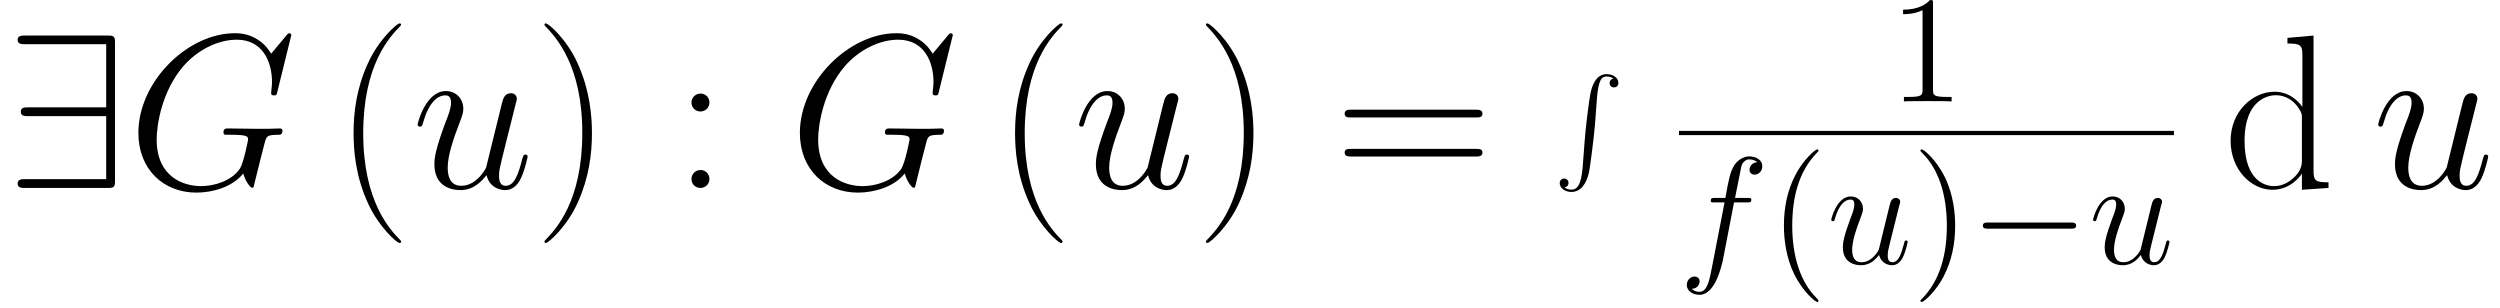
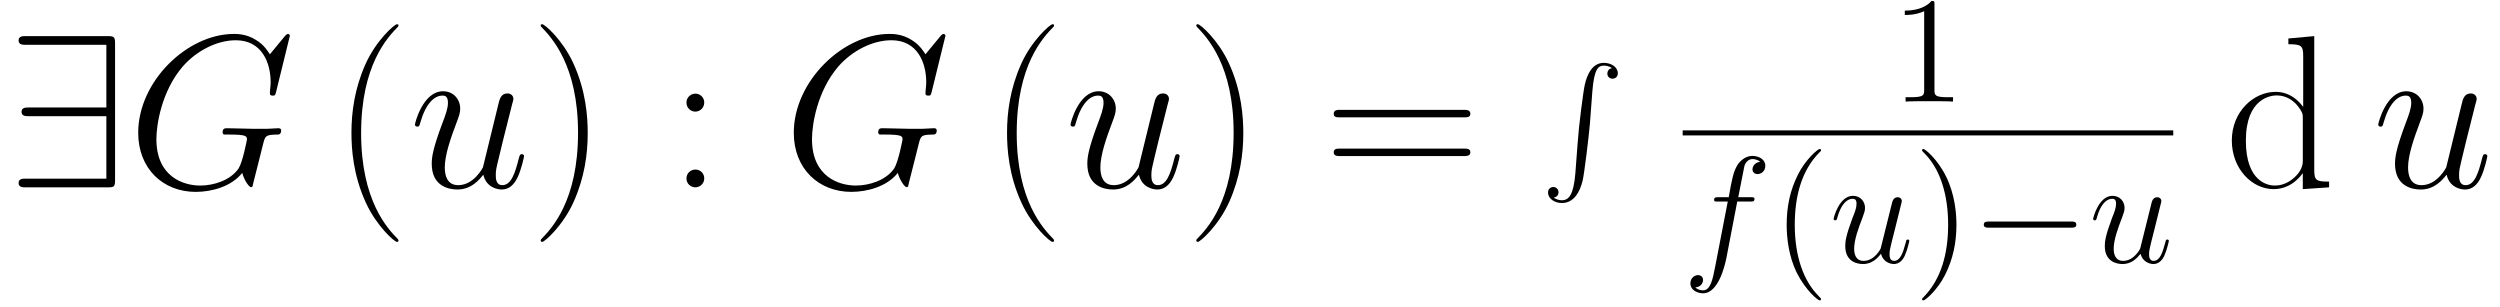
- <svg xmlns="http://www.w3.org/2000/svg" xmlns:xlink="http://www.w3.org/1999/xlink" viewBox="0 0 235.037 28.882" version="1.2">
+ <svg xmlns="http://www.w3.org/2000/svg" xmlns:xlink="http://www.w3.org/1999/xlink" viewBox="0 0 197.59 24.232" version="1.2">
  <defs>
    <g>
      <symbol overflow="visible" id="glyph0-0">
        <path style="stroke:none;" d="" />
      </symbol>
      <symbol overflow="visible" id="glyph0-1">
-         <path style="stroke:none;" d="M 10.312 -0.688 L 10.312 -13.656 C 10.312 -14.25 10.219 -14.328 9.625 -14.328 L 1.844 -14.328 C 1.547 -14.328 1.156 -14.328 1.156 -13.922 C 1.156 -13.516 1.547 -13.516 1.844 -13.516 L 9.484 -13.516 L 9.484 -7.578 L 2.125 -7.578 C 1.844 -7.578 1.453 -7.578 1.453 -7.172 C 1.453 -6.75 1.844 -6.75 2.125 -6.75 L 9.484 -6.75 L 9.484 -0.828 L 1.844 -0.828 C 1.547 -0.828 1.156 -0.828 1.156 -0.406 C 1.156 0 1.547 0 1.844 0 L 9.625 0 C 10.219 0 10.312 -0.078 10.312 -0.688 Z M 10.312 -0.688 " />
+         <path style="stroke:none;" d="M 8.594 -0.562 L 8.594 -11.375 C 8.594 -11.875 8.516 -11.953 8.031 -11.953 L 1.531 -11.953 C 1.297 -11.953 0.969 -11.953 0.969 -11.609 C 0.969 -11.266 1.297 -11.266 1.531 -11.266 L 7.906 -11.266 L 7.906 -6.312 L 1.781 -6.312 C 1.531 -6.312 1.203 -6.312 1.203 -5.969 C 1.203 -5.625 1.531 -5.625 1.781 -5.625 L 7.906 -5.625 L 7.906 -0.688 L 1.531 -0.688 C 1.297 -0.688 0.969 -0.688 0.969 -0.344 C 0.969 0 1.297 0 1.531 0 L 8.031 0 C 8.516 0 8.594 -0.062 8.594 -0.562 Z M 8.594 -0.562 " />
      </symbol>
      <symbol overflow="visible" id="glyph1-0">
        <path style="stroke:none;" d="" />
      </symbol>
      <symbol overflow="visible" id="glyph1-1">
-         <path style="stroke:none;" d="M 14.578 -5.391 C 14.578 -5.594 14.375 -5.594 14.312 -5.594 C 13.969 -5.594 13.578 -5.562 13.203 -5.562 L 12.078 -5.562 L 9.453 -5.594 C 9.281 -5.594 9.031 -5.594 9.031 -5.219 C 9.031 -5.016 9.188 -5 9.188 -5 L 9.703 -5 C 11.344 -5 11.344 -4.828 11.344 -4.531 C 11.344 -4.531 10.953 -2.422 10.562 -1.797 C 9.766 -0.641 8.141 -0.172 6.922 -0.172 C 5.328 -0.172 2.75 -0.984 2.75 -4.562 C 2.75 -5.953 3.25 -9.109 5.25 -11.438 C 6.547 -12.938 8.469 -13.938 10.281 -13.938 C 12.719 -13.938 13.594 -11.859 13.594 -9.953 C 13.594 -9.625 13.516 -9.172 13.516 -8.875 C 13.516 -8.703 13.719 -8.703 13.781 -8.703 C 14 -8.703 14.031 -8.719 14.109 -9.094 L 15.406 -14.359 C 15.406 -14.547 15.219 -14.547 15.219 -14.547 C 15.219 -14.547 15.094 -14.547 14.938 -14.328 L 13.516 -12.625 C 13.406 -12.781 13 -13.516 12.188 -13.984 C 11.297 -14.547 10.406 -14.547 10.094 -14.547 C 5.688 -14.547 1.031 -10.031 1.031 -5.172 C 1.031 -1.75 3.391 0.438 6.484 0.438 C 7.969 0.438 9.859 -0.062 10.891 -1.359 C 11.109 -0.578 11.562 -0.016 11.719 -0.016 C 11.812 -0.016 11.859 -0.078 11.859 -0.078 C 11.875 -0.125 12.047 -0.844 12.141 -1.219 L 12.469 -2.547 L 12.875 -4.125 C 13.078 -4.922 13.109 -4.984 14.25 -5 C 14.328 -5 14.578 -5 14.578 -5.391 Z M 14.578 -5.391 " />
+         <path style="stroke:none;" d="M 12.156 -4.5 C 12.156 -4.672 11.984 -4.672 11.938 -4.672 C 11.641 -4.672 11.312 -4.625 11 -4.625 L 10.078 -4.625 L 7.891 -4.672 C 7.734 -4.672 7.531 -4.672 7.531 -4.359 C 7.531 -4.188 7.656 -4.172 7.656 -4.172 L 8.094 -4.172 C 9.453 -4.172 9.453 -4.031 9.453 -3.766 C 9.453 -3.766 9.125 -2.016 8.797 -1.5 C 8.141 -0.531 6.781 -0.141 5.766 -0.141 C 4.438 -0.141 2.297 -0.828 2.297 -3.812 C 2.297 -4.953 2.703 -7.594 4.375 -9.547 C 5.453 -10.781 7.062 -11.625 8.578 -11.625 C 10.609 -11.625 11.328 -9.891 11.328 -8.297 C 11.328 -8.031 11.266 -7.641 11.266 -7.406 C 11.266 -7.25 11.438 -7.25 11.484 -7.25 C 11.672 -7.25 11.688 -7.266 11.766 -7.578 L 12.844 -11.969 C 12.844 -12.125 12.688 -12.125 12.688 -12.125 C 12.688 -12.125 12.594 -12.125 12.453 -11.953 L 11.266 -10.516 C 11.172 -10.656 10.828 -11.266 10.156 -11.656 C 9.422 -12.125 8.672 -12.125 8.422 -12.125 C 4.734 -12.125 0.859 -8.375 0.859 -4.312 C 0.859 -1.469 2.828 0.359 5.406 0.359 C 6.641 0.359 8.219 -0.047 9.078 -1.141 C 9.266 -0.484 9.641 -0.016 9.766 -0.016 C 9.844 -0.016 9.891 -0.062 9.891 -0.062 C 9.906 -0.109 10.031 -0.703 10.125 -1.016 L 10.406 -2.125 L 10.734 -3.438 C 10.906 -4.094 10.938 -4.156 11.875 -4.172 C 11.953 -4.172 12.156 -4.172 12.156 -4.5 Z M 12.156 -4.5 " />
      </symbol>
      <symbol overflow="visible" id="glyph1-2">
-         <path style="stroke:none;" d="M 10.906 -2.953 C 10.906 -3.062 10.828 -3.141 10.703 -3.141 C 10.516 -3.141 10.5 -3.031 10.406 -2.734 C 10.031 -1.297 9.672 -0.203 8.844 -0.203 C 8.219 -0.203 8.219 -0.891 8.219 -1.156 C 8.219 -1.625 8.281 -1.844 8.484 -2.703 L 8.906 -4.406 L 9.75 -7.766 C 9.891 -8.281 9.891 -8.328 9.891 -8.391 C 9.891 -8.703 9.641 -8.906 9.344 -8.906 C 8.734 -8.906 8.594 -8.391 8.469 -7.875 L 7 -1.906 C 7 -1.906 6.172 -0.203 4.672 -0.203 C 3.594 -0.203 3.391 -1.141 3.391 -1.906 C 3.391 -3.078 3.969 -4.734 4.5 -6.109 C 4.75 -6.781 4.859 -7.047 4.859 -7.453 C 4.859 -8.344 4.219 -9.109 3.219 -9.109 C 1.328 -9.109 0.562 -6.109 0.562 -5.953 C 0.562 -5.859 0.641 -5.766 0.781 -5.766 C 0.969 -5.766 0.984 -5.844 1.078 -6.141 C 1.562 -7.906 2.375 -8.703 3.156 -8.703 C 3.359 -8.703 3.703 -8.672 3.703 -8.016 C 3.703 -7.484 3.469 -6.875 3.156 -6.094 C 2.25 -3.641 2.141 -2.844 2.141 -2.234 C 2.141 -0.125 3.734 0.203 4.578 0.203 C 5.906 0.203 6.625 -0.703 7.047 -1.203 C 7.312 -0.047 8.297 0.203 8.797 0.203 C 9.453 0.203 9.953 -0.234 10.281 -0.922 C 10.641 -1.672 10.906 -2.891 10.906 -2.953 Z M 10.906 -2.953 " />
+         <path style="stroke:none;" d="M 9.094 -2.469 C 9.094 -2.547 9.016 -2.625 8.922 -2.625 C 8.766 -2.625 8.75 -2.531 8.672 -2.266 C 8.375 -1.078 8.062 -0.172 7.375 -0.172 C 6.859 -0.172 6.859 -0.734 6.859 -0.969 C 6.859 -1.359 6.906 -1.531 7.078 -2.25 L 7.422 -3.672 L 8.125 -6.469 C 8.25 -6.906 8.25 -6.938 8.25 -6.984 C 8.25 -7.25 8.047 -7.422 7.781 -7.422 C 7.281 -7.422 7.156 -6.984 7.062 -6.562 L 5.844 -1.578 C 5.844 -1.578 5.141 -0.172 3.891 -0.172 C 3 -0.172 2.828 -0.953 2.828 -1.578 C 2.828 -2.562 3.312 -3.938 3.75 -5.094 C 3.953 -5.641 4.047 -5.875 4.047 -6.219 C 4.047 -6.953 3.516 -7.594 2.688 -7.594 C 1.109 -7.594 0.469 -5.094 0.469 -4.953 C 0.469 -4.891 0.531 -4.797 0.656 -4.797 C 0.812 -4.797 0.828 -4.875 0.891 -5.109 C 1.312 -6.594 1.984 -7.25 2.641 -7.25 C 2.812 -7.25 3.078 -7.234 3.078 -6.688 C 3.078 -6.234 2.891 -5.734 2.641 -5.078 C 1.875 -3.031 1.797 -2.375 1.797 -1.859 C 1.797 -0.109 3.109 0.172 3.828 0.172 C 4.922 0.172 5.531 -0.578 5.875 -1 C 6.094 -0.031 6.922 0.172 7.328 0.172 C 7.891 0.172 8.297 -0.188 8.578 -0.781 C 8.875 -1.391 9.094 -2.406 9.094 -2.469 Z M 9.094 -2.469 " />
      </symbol>
      <symbol overflow="visible" id="glyph2-0">
        <path style="stroke:none;" d="" />
      </symbol>
      <symbol overflow="visible" id="glyph2-1">
-         <path style="stroke:none;" d="M 6.328 5.047 C 6.328 5.047 6.328 4.984 6.266 4.922 C 5.312 3.953 2.766 1.297 2.766 -5.141 C 2.766 -11.594 5.266 -14.219 6.281 -15.25 C 6.281 -15.25 6.328 -15.312 6.328 -15.375 C 6.328 -15.438 6.266 -15.469 6.172 -15.469 C 5.953 -15.469 4.188 -13.938 3.188 -11.672 C 2.141 -9.375 1.859 -7.141 1.859 -5.172 C 1.859 -3.672 2 -1.156 3.25 1.516 C 4.234 3.656 5.922 5.172 6.172 5.172 C 6.281 5.172 6.328 5.125 6.328 5.047 Z M 6.328 5.047 " />
+         <path style="stroke:none;" d="M 5.266 4.203 C 5.266 4.203 5.266 4.156 5.219 4.094 C 4.422 3.281 2.312 1.078 2.312 -4.281 C 2.312 -9.656 4.391 -11.844 5.234 -12.703 C 5.234 -12.703 5.266 -12.766 5.266 -12.812 C 5.266 -12.859 5.219 -12.891 5.141 -12.891 C 4.953 -12.891 3.5 -11.625 2.656 -9.734 C 1.797 -7.812 1.547 -5.953 1.547 -4.312 C 1.547 -3.062 1.672 -0.969 2.703 1.25 C 3.531 3.047 4.938 4.312 5.141 4.312 C 5.234 4.312 5.266 4.266 5.266 4.203 Z M 5.266 4.203 " />
      </symbol>
      <symbol overflow="visible" id="glyph2-2">
-         <path style="stroke:none;" d="M 5.438 -5.141 C 5.438 -6.625 5.281 -9.156 4.047 -11.812 C 3.062 -13.969 1.359 -15.469 1.109 -15.469 C 1.047 -15.469 0.969 -15.453 0.969 -15.344 C 0.969 -15.344 0.984 -15.281 1.016 -15.25 C 2 -14.219 4.531 -11.594 4.531 -5.172 C 4.531 1.281 2.031 3.906 1.016 4.938 C 0.984 4.984 0.969 5.047 0.969 5.047 C 0.969 5.141 1.047 5.172 1.109 5.172 C 1.344 5.172 3.094 3.641 4.109 1.359 C 5.141 -0.922 5.438 -3.156 5.438 -5.141 Z M 5.438 -5.141 " />
+         <path style="stroke:none;" d="M 4.531 -4.281 C 4.531 -5.531 4.406 -7.625 3.375 -9.844 C 2.547 -11.641 1.141 -12.891 0.938 -12.891 C 0.875 -12.891 0.812 -12.875 0.812 -12.797 C 0.812 -12.797 0.828 -12.734 0.844 -12.703 C 1.672 -11.844 3.766 -9.656 3.766 -4.312 C 3.766 1.062 1.688 3.25 0.844 4.109 C 0.828 4.156 0.812 4.203 0.812 4.203 C 0.812 4.281 0.875 4.312 0.938 4.312 C 1.125 4.312 2.578 3.031 3.422 1.141 C 4.281 -0.781 4.531 -2.641 4.531 -4.281 Z M 4.531 -4.281 " />
      </symbol>
      <symbol overflow="visible" id="glyph2-3">
-         <path style="stroke:none;" d="M 3.422 -8.031 C 3.422 -8.547 3.016 -8.875 2.578 -8.875 C 2.172 -8.875 1.734 -8.547 1.734 -8.031 C 1.734 -7.516 2.141 -7.188 2.578 -7.188 C 3 -7.188 3.422 -7.516 3.422 -8.031 Z M 3.422 -0.844 C 3.422 -1.359 3.016 -1.688 2.578 -1.688 C 2.172 -1.688 1.734 -1.359 1.734 -0.844 C 1.734 -0.328 2.141 0 2.578 0 C 3 0 3.422 -0.328 3.422 -0.844 Z M 3.422 -0.844 " />
+         <path style="stroke:none;" d="M 2.859 -6.703 C 2.859 -7.125 2.516 -7.406 2.156 -7.406 C 1.812 -7.406 1.453 -7.125 1.453 -6.703 C 1.453 -6.266 1.797 -5.984 2.156 -5.984 C 2.5 -5.984 2.859 -6.266 2.859 -6.703 Z M 2.859 -0.703 C 2.859 -1.141 2.516 -1.406 2.156 -1.406 C 1.812 -1.406 1.453 -1.141 1.453 -0.703 C 1.453 -0.281 1.797 0 2.156 0 C 2.5 0 2.859 -0.281 2.859 -0.703 Z M 2.859 -0.703 " />
      </symbol>
      <symbol overflow="visible" id="glyph2-4">
-         <path style="stroke:none;" d="M 13.906 -6.984 C 13.906 -7.359 13.547 -7.359 13.203 -7.359 L 1.656 -7.359 C 1.297 -7.359 0.953 -7.359 0.953 -6.984 C 0.953 -6.625 1.266 -6.625 1.562 -6.625 L 13.281 -6.625 C 13.594 -6.625 13.906 -6.625 13.906 -6.984 Z M 13.906 -3.328 C 13.906 -3.672 13.594 -3.672 13.281 -3.672 L 1.562 -3.672 C 1.266 -3.672 0.953 -3.672 0.953 -3.328 C 0.953 -2.953 1.297 -2.953 1.656 -2.953 L 13.203 -2.953 C 13.547 -2.953 13.906 -2.953 13.906 -3.328 Z M 13.906 -3.328 " />
+         <path style="stroke:none;" d="M 11.594 -5.812 C 11.594 -6.125 11.297 -6.125 11 -6.125 L 1.375 -6.125 C 1.078 -6.125 0.797 -6.125 0.797 -5.812 C 0.797 -5.531 1.047 -5.531 1.312 -5.531 L 11.078 -5.531 C 11.328 -5.531 11.594 -5.531 11.594 -5.812 Z M 11.594 -2.766 C 11.594 -3.062 11.328 -3.062 11.078 -3.062 L 1.312 -3.062 C 1.047 -3.062 0.797 -3.062 0.797 -2.766 C 0.797 -2.469 1.078 -2.469 1.375 -2.469 L 11 -2.469 C 11.297 -2.469 11.594 -2.469 11.594 -2.766 Z M 11.594 -2.766 " />
      </symbol>
      <symbol overflow="visible" id="glyph2-5">
-         <path style="stroke:none;" d="M 9.891 0 L 9.891 -0.531 C 8.672 -0.531 8.484 -0.656 8.484 -1.656 L 8.484 -14.328 L 6.031 -14.109 L 6.031 -13.578 C 7.25 -13.578 7.438 -13.453 7.438 -12.453 L 7.438 -7.625 C 7.359 -7.719 6.5 -9.047 4.828 -9.047 C 2.734 -9.047 0.688 -7.172 0.688 -4.438 C 0.688 -1.734 2.609 0.172 4.625 0.172 C 6.375 0.172 7.297 -1.203 7.391 -1.344 L 7.391 0.172 Z M 7.391 -2.484 C 7.391 -1.859 7.016 -1.297 6.547 -0.891 C 5.844 -0.266 5.141 -0.172 4.75 -0.172 C 4.156 -0.172 2 -0.469 2 -4.422 C 2 -8.469 4.406 -8.719 4.938 -8.719 C 5.891 -8.719 6.656 -8.188 7.125 -7.438 C 7.391 -7 7.391 -6.938 7.391 -6.562 Z M 7.391 -2.484 " />
+         <path style="stroke:none;" d="M 8.25 0 L 8.25 -0.453 C 7.234 -0.453 7.078 -0.547 7.078 -1.375 L 7.078 -11.953 L 5.031 -11.766 L 5.031 -11.312 C 6.047 -11.312 6.203 -11.203 6.203 -10.391 L 6.203 -6.359 C 6.125 -6.438 5.422 -7.547 4.031 -7.547 C 2.266 -7.547 0.562 -5.969 0.562 -3.703 C 0.562 -1.453 2.172 0.141 3.859 0.141 C 5.328 0.141 6.078 -1 6.172 -1.125 L 6.172 0.141 Z M 6.172 -2.062 C 6.172 -1.547 5.859 -1.078 5.453 -0.734 C 4.875 -0.219 4.281 -0.141 3.953 -0.141 C 3.469 -0.141 1.672 -0.391 1.672 -3.688 C 1.672 -7.062 3.672 -7.266 4.109 -7.266 C 4.906 -7.266 5.547 -6.812 5.938 -6.203 C 6.172 -5.844 6.172 -5.781 6.172 -5.469 Z M 6.172 -2.062 " />
      </symbol>
      <symbol overflow="visible" id="glyph3-0">
        <path style="stroke:none;" d="" />
      </symbol>
      <symbol overflow="visible" id="glyph3-1">
        <path style="stroke:none;" d="M 6.078 0.828 C 6.078 0.344 5.578 0 4.969 0 C 4.031 0 3.641 0.969 3.469 1.719 C 3.344 2.266 2.984 5.078 2.906 6.297 L 2.719 8.766 C 2.578 10.406 2.219 10.859 1.656 10.859 C 1.531 10.859 1.219 10.828 1.016 10.641 C 1.312 10.609 1.391 10.375 1.391 10.234 C 1.391 9.953 1.172 9.812 0.984 9.812 C 0.781 9.812 0.562 9.953 0.562 10.25 C 0.562 10.719 1.062 11.078 1.656 11.078 C 2.609 11.078 3.078 10.203 3.297 9.312 C 3.422 8.797 3.781 5.891 3.875 4.781 L 4.062 2.297 C 4.203 0.469 4.531 0.219 4.984 0.219 C 5.078 0.219 5.391 0.234 5.609 0.422 C 5.328 0.469 5.25 0.703 5.25 0.844 C 5.25 1.125 5.469 1.25 5.656 1.25 C 5.859 1.25 6.078 1.125 6.078 0.828 Z M 6.078 0.828 " />
      </symbol>
      <symbol overflow="visible" id="glyph4-0">
        <path style="stroke:none;" d="" />
      </symbol>
      <symbol overflow="visible" id="glyph4-1">
-         <path style="stroke:none;" d="M 5.875 0 L 5.875 -0.422 L 5.438 -0.422 C 4.172 -0.422 4.125 -0.594 4.125 -1.109 L 4.125 -9.188 C 4.125 -9.531 4.125 -9.531 3.844 -9.531 C 3.5 -9.156 2.781 -8.625 1.312 -8.625 L 1.312 -8.203 C 1.641 -8.203 2.359 -8.203 3.141 -8.578 L 3.141 -1.109 C 3.141 -0.594 3.094 -0.422 1.844 -0.422 L 1.391 -0.422 L 1.391 0 C 1.781 -0.031 3.172 -0.031 3.641 -0.031 C 4.109 -0.031 5.5 -0.031 5.875 0 Z M 5.875 0 " />
+         <path style="stroke:none;" d="M 4.906 0 L 4.906 -0.344 L 4.531 -0.344 C 3.484 -0.344 3.438 -0.484 3.438 -0.922 L 3.438 -7.656 C 3.438 -7.938 3.438 -7.953 3.203 -7.953 C 2.922 -7.625 2.312 -7.188 1.094 -7.188 L 1.094 -6.844 C 1.359 -6.844 1.953 -6.844 2.625 -7.141 L 2.625 -0.922 C 2.625 -0.484 2.578 -0.344 1.531 -0.344 L 1.156 -0.344 L 1.156 0 C 1.484 -0.031 2.641 -0.031 3.031 -0.031 C 3.438 -0.031 4.578 -0.031 4.906 0 Z M 4.906 0 " />
      </symbol>
      <symbol overflow="visible" id="glyph4-2">
-         <path style="stroke:none;" d="M 4.656 3.484 C 4.656 3.438 4.656 3.406 4.422 3.172 C 2.984 1.719 2.188 -0.641 2.188 -3.578 C 2.188 -6.359 2.859 -8.75 4.516 -10.438 C 4.656 -10.578 4.656 -10.594 4.656 -10.641 C 4.656 -10.734 4.594 -10.75 4.531 -10.75 C 4.344 -10.75 3.172 -9.719 2.469 -8.312 C 1.734 -6.875 1.406 -5.328 1.406 -3.578 C 1.406 -2.297 1.609 -0.594 2.359 0.953 C 3.203 2.672 4.375 3.594 4.531 3.594 C 4.594 3.594 4.656 3.578 4.656 3.484 Z M 4.656 3.484 " />
+         <path style="stroke:none;" d="M 3.891 2.906 C 3.891 2.875 3.891 2.844 3.688 2.641 C 2.484 1.438 1.812 -0.531 1.812 -2.969 C 1.812 -5.297 2.375 -7.297 3.766 -8.703 C 3.891 -8.812 3.891 -8.828 3.891 -8.875 C 3.891 -8.938 3.828 -8.969 3.781 -8.969 C 3.625 -8.969 2.641 -8.109 2.062 -6.938 C 1.453 -5.719 1.172 -4.453 1.172 -2.969 C 1.172 -1.906 1.344 -0.484 1.953 0.781 C 2.672 2.219 3.641 3 3.781 3 C 3.828 3 3.891 2.969 3.891 2.906 Z M 3.891 2.906 " />
      </symbol>
      <symbol overflow="visible" id="glyph4-3">
-         <path style="stroke:none;" d="M 4.047 -3.578 C 4.047 -4.656 3.906 -6.438 3.094 -8.109 C 2.25 -9.828 1.078 -10.75 0.922 -10.75 C 0.859 -10.75 0.781 -10.734 0.781 -10.641 C 0.781 -10.594 0.781 -10.578 1.031 -10.328 C 2.469 -8.875 3.266 -6.516 3.266 -3.578 C 3.266 -0.797 2.594 1.594 0.938 3.281 C 0.781 3.406 0.781 3.438 0.781 3.484 C 0.781 3.578 0.859 3.594 0.922 3.594 C 1.109 3.594 2.281 2.562 2.984 1.156 C 3.719 -0.297 4.047 -1.844 4.047 -3.578 Z M 4.047 -3.578 " />
+         <path style="stroke:none;" d="M 3.375 -2.969 C 3.375 -3.891 3.25 -5.359 2.578 -6.75 C 1.875 -8.188 0.891 -8.969 0.766 -8.969 C 0.719 -8.969 0.656 -8.938 0.656 -8.875 C 0.656 -8.828 0.656 -8.812 0.859 -8.609 C 2.062 -7.406 2.719 -5.422 2.719 -2.984 C 2.719 -0.672 2.156 1.328 0.781 2.734 C 0.656 2.844 0.656 2.875 0.656 2.906 C 0.656 2.969 0.719 3 0.766 3 C 0.922 3 1.906 2.141 2.484 0.969 C 3.094 -0.25 3.375 -1.547 3.375 -2.969 Z M 3.375 -2.969 " />
      </symbol>
      <symbol overflow="visible" id="glyph5-0">
        <path style="stroke:none;" d="" />
      </symbol>
      <symbol overflow="visible" id="glyph5-1">
-         <path style="stroke:none;" d="M 7.828 -9.172 C 7.828 -9.766 7.234 -10.094 6.594 -10.094 C 5.984 -10.094 5.375 -9.641 5.094 -9.078 C 4.828 -8.578 4.688 -8.062 4.359 -6.188 L 3.406 -6.188 C 3.125 -6.188 2.984 -6.188 2.984 -5.922 C 2.984 -5.766 3.062 -5.766 3.359 -5.766 L 4.281 -5.766 L 3.094 0.344 C 2.859 1.594 2.641 2.641 1.922 2.641 C 1.875 2.641 1.469 2.641 1.203 2.359 C 1.938 2.312 1.938 1.656 1.938 1.656 C 1.938 1.375 1.719 1.203 1.453 1.203 C 1.156 1.203 0.734 1.453 0.734 2 C 0.734 2.609 1.359 2.922 1.922 2.922 C 3.391 2.922 3.984 0.297 4.141 -0.422 L 5.172 -5.766 L 6.391 -5.766 C 6.688 -5.766 6.797 -5.766 6.797 -6.031 C 6.797 -6.188 6.688 -6.188 6.422 -6.188 L 5.266 -6.188 L 5.859 -9.141 C 5.938 -9.484 6.234 -9.812 6.609 -9.812 C 6.906 -9.812 7.219 -9.688 7.359 -9.547 C 6.797 -9.5 6.625 -9.078 6.625 -8.828 C 6.625 -8.547 6.844 -8.375 7.109 -8.375 C 7.406 -8.375 7.828 -8.625 7.828 -9.172 Z M 7.828 -9.172 " />
+         <path style="stroke:none;" d="M 6.531 -7.641 C 6.531 -8.141 6.031 -8.422 5.5 -8.422 C 4.984 -8.422 4.484 -8.031 4.25 -7.562 C 4.031 -7.141 3.906 -6.719 3.641 -5.156 L 2.828 -5.156 C 2.609 -5.156 2.484 -5.156 2.484 -4.938 C 2.484 -4.812 2.562 -4.812 2.797 -4.812 L 3.562 -4.812 L 2.578 0.281 C 2.375 1.328 2.203 2.203 1.609 2.203 C 1.562 2.203 1.219 2.203 1 1.969 C 1.609 1.922 1.609 1.391 1.609 1.391 C 1.609 1.141 1.438 1 1.203 1 C 0.969 1 0.609 1.203 0.609 1.656 C 0.609 2.172 1.141 2.438 1.609 2.438 C 2.828 2.438 3.328 0.25 3.453 -0.344 L 4.312 -4.812 L 5.328 -4.812 C 5.562 -4.812 5.672 -4.812 5.672 -5.031 C 5.672 -5.156 5.562 -5.156 5.359 -5.156 L 4.391 -5.156 L 4.875 -7.609 C 4.953 -7.906 5.203 -8.172 5.516 -8.172 C 5.766 -8.172 6.016 -8.062 6.125 -7.953 C 5.672 -7.906 5.516 -7.562 5.516 -7.359 C 5.516 -7.125 5.703 -6.984 5.922 -6.984 C 6.172 -6.984 6.531 -7.188 6.531 -7.641 Z M 6.531 -7.641 " />
      </symbol>
      <symbol overflow="visible" id="glyph5-2">
-         <path style="stroke:none;" d="M 7.578 -2.047 C 7.578 -2.125 7.516 -2.188 7.438 -2.188 C 7.297 -2.188 7.281 -2.109 7.234 -1.891 C 6.969 -0.906 6.719 -0.141 6.141 -0.141 C 5.703 -0.141 5.703 -0.609 5.703 -0.797 C 5.703 -1.141 5.75 -1.281 5.891 -1.875 L 6.188 -3.062 L 6.766 -5.391 C 6.875 -5.75 6.875 -5.781 6.875 -5.828 C 6.875 -6.031 6.703 -6.188 6.484 -6.188 C 6.062 -6.188 5.969 -5.828 5.875 -5.469 L 4.859 -1.312 C 4.859 -1.312 4.281 -0.141 3.234 -0.141 C 2.5 -0.141 2.359 -0.781 2.359 -1.312 C 2.359 -2.141 2.75 -3.281 3.125 -4.25 C 3.297 -4.703 3.375 -4.891 3.375 -5.172 C 3.375 -5.797 2.922 -6.328 2.234 -6.328 C 0.922 -6.328 0.391 -4.25 0.391 -4.125 C 0.391 -4.078 0.438 -4 0.547 -4 C 0.672 -4 0.688 -4.062 0.75 -4.266 C 1.094 -5.5 1.656 -6.031 2.188 -6.031 C 2.344 -6.031 2.562 -6.031 2.562 -5.562 C 2.562 -5.188 2.406 -4.781 2.188 -4.234 C 1.562 -2.531 1.484 -1.984 1.484 -1.547 C 1.484 -0.094 2.594 0.141 3.188 0.141 C 4.109 0.141 4.609 -0.484 4.891 -0.828 C 5.078 -0.031 5.766 0.141 6.109 0.141 C 6.562 0.141 6.906 -0.156 7.141 -0.641 C 7.391 -1.156 7.578 -2.016 7.578 -2.047 Z M 7.578 -2.047 " />
+         <path style="stroke:none;" d="M 6.312 -1.703 C 6.312 -1.766 6.266 -1.812 6.188 -1.812 C 6.078 -1.812 6.078 -1.75 6.031 -1.578 C 5.812 -0.75 5.594 -0.125 5.109 -0.125 C 4.75 -0.125 4.75 -0.516 4.75 -0.672 C 4.75 -0.938 4.797 -1.062 4.906 -1.562 L 5.156 -2.547 L 5.641 -4.5 C 5.719 -4.797 5.719 -4.812 5.719 -4.859 C 5.719 -5.031 5.578 -5.156 5.406 -5.156 C 5.062 -5.156 4.969 -4.859 4.906 -4.547 L 4.047 -1.094 C 4.047 -1.094 3.578 -0.125 2.703 -0.125 C 2.078 -0.125 1.953 -0.656 1.953 -1.094 C 1.953 -1.781 2.297 -2.734 2.609 -3.531 C 2.75 -3.922 2.812 -4.078 2.812 -4.312 C 2.812 -4.828 2.438 -5.266 1.859 -5.266 C 0.766 -5.266 0.328 -3.531 0.328 -3.438 C 0.328 -3.391 0.375 -3.328 0.453 -3.328 C 0.562 -3.328 0.578 -3.375 0.625 -3.547 C 0.906 -4.578 1.375 -5.031 1.828 -5.031 C 1.953 -5.031 2.141 -5.016 2.141 -4.641 C 2.141 -4.328 2.016 -3.984 1.828 -3.531 C 1.297 -2.109 1.25 -1.656 1.25 -1.297 C 1.25 -0.078 2.156 0.125 2.656 0.125 C 3.422 0.125 3.844 -0.406 4.078 -0.688 C 4.234 -0.031 4.812 0.125 5.094 0.125 C 5.469 0.125 5.766 -0.125 5.953 -0.531 C 6.156 -0.969 6.312 -1.672 6.312 -1.703 Z M 6.312 -1.703 " />
      </symbol>
      <symbol overflow="visible" id="glyph6-0">
        <path style="stroke:none;" d="" />
      </symbol>
      <symbol overflow="visible" id="glyph6-1">
-         <path style="stroke:none;" d="M 9.953 -3.578 C 9.953 -3.875 9.688 -3.875 9.484 -3.875 L 1.656 -3.875 C 1.469 -3.875 1.188 -3.875 1.188 -3.578 C 1.188 -3.297 1.469 -3.297 1.656 -3.297 L 9.484 -3.297 C 9.688 -3.297 9.953 -3.297 9.953 -3.578 Z M 9.953 -3.578 " />
+         <path style="stroke:none;" d="M 8.297 -2.984 C 8.297 -3.234 8.062 -3.234 7.906 -3.234 L 1.391 -3.234 C 1.219 -3.234 0.984 -3.234 0.984 -2.984 C 0.984 -2.75 1.219 -2.75 1.391 -2.75 L 7.906 -2.75 C 8.062 -2.75 8.297 -2.75 8.297 -2.984 Z M 8.297 -2.984 " />
      </symbol>
    </g>
-     <clipPath id="clip1">
-       <path d="M 167 14 L 171 14 L 171 28.883 L 167 28.883 Z M 167 14 " />
-     </clipPath>
-     <clipPath id="clip2">
-       <path d="M 180 14 L 184 14 L 184 28.883 L 180 28.883 Z M 180 14 " />
-     </clipPath>
  </defs>
  <g id="surface1">
    <g style="fill:rgb(0%,0%,0%);fill-opacity:1;">
-       <use xlink:href="#glyph0-1" x="0.5" y="17.67" />
+       <use xlink:href="#glyph0-1" x="0.5" y="14.807" />
    </g>
    <g style="fill:rgb(0%,0%,0%);fill-opacity:1;">
-       <use xlink:href="#glyph1-1" x="11.979" y="17.67" />
+       <use xlink:href="#glyph1-1" x="10.064" y="14.807" />
    </g>
    <g style="fill:rgb(0%,0%,0%);fill-opacity:1;">
-       <use xlink:href="#glyph2-1" x="31.382" y="17.67" />
+       <use xlink:href="#glyph2-1" x="26.23" y="14.806" />
    </g>
    <g style="fill:rgb(0%,0%,0%);fill-opacity:1;">
-       <use xlink:href="#glyph1-2" x="38.699" y="17.67" />
+       <use xlink:href="#glyph1-2" x="32.326" y="14.806" />
    </g>
    <g style="fill:rgb(0%,0%,0%);fill-opacity:1;">
-       <use xlink:href="#glyph2-2" x="50.214" y="17.67" />
+       <use xlink:href="#glyph2-2" x="41.92" y="14.806" />
    </g>
    <g style="fill:rgb(0%,0%,0%);fill-opacity:1;">
-       <use xlink:href="#glyph2-3" x="63.275" y="17.67" />
+       <use xlink:href="#glyph2-3" x="52.802" y="14.806" />
    </g>
    <g style="fill:rgb(0%,0%,0%);fill-opacity:1;">
-       <use xlink:href="#glyph1-1" x="74.169" y="17.67" />
+       <use xlink:href="#glyph1-1" x="61.879" y="14.806" />
    </g>
    <g style="fill:rgb(0%,0%,0%);fill-opacity:1;">
-       <use xlink:href="#glyph2-1" x="93.572" y="17.67" />
+       <use xlink:href="#glyph2-1" x="78.045" y="14.806" />
    </g>
    <g style="fill:rgb(0%,0%,0%);fill-opacity:1;">
-       <use xlink:href="#glyph1-2" x="100.889" y="17.67" />
+       <use xlink:href="#glyph1-2" x="84.141" y="14.806" />
    </g>
    <g style="fill:rgb(0%,0%,0%);fill-opacity:1;">
-       <use xlink:href="#glyph2-2" x="112.404" y="17.67" />
+       <use xlink:href="#glyph2-2" x="93.735" y="14.806" />
    </g>
    <g style="fill:rgb(0%,0%,0%);fill-opacity:1;">
-       <use xlink:href="#glyph2-4" x="125.465" y="17.67" />
+       <use xlink:href="#glyph2-4" x="104.617" y="14.806" />
    </g>
    <g style="fill:rgb(0%,0%,0%);fill-opacity:1;">
-       <use xlink:href="#glyph3-1" x="146.074" y="6.97" />
+       <use xlink:href="#glyph3-1" x="121.788" y="4.968" />
    </g>
    <g style="fill:rgb(0%,0%,0%);fill-opacity:1;">
-       <use xlink:href="#glyph4-1" x="177.606" y="9.535" />
+       <use xlink:href="#glyph4-1" x="149.454" y="8.028" />
    </g>
-     <path style="fill:none;stroke-width:0.398;stroke-linecap:butt;stroke-linejoin:miter;stroke:rgb(0%,0%,0%);stroke-opacity:1;stroke-miterlimit:10;" d="M -0.001 0.001 L 46.53 0.001 " transform="matrix(1,0,0,-1,157.853,12.505)" />
+     <path style="fill:none;stroke-width:0.398;stroke-linecap:butt;stroke-linejoin:miter;stroke:rgb(0%,0%,0%);stroke-opacity:1;stroke-miterlimit:10;" d="M -0.001 -0.001 L 38.773 -0.001 " transform="matrix(1,0,0,-1,132.993,10.503)" />
    <g style="fill:rgb(0%,0%,0%);fill-opacity:1;">
-       <use xlink:href="#glyph5-1" x="157.853" y="24.795" />
-     </g>
-     <g clip-path="url(#clip1)" clip-rule="nonzero">
-       <g style="fill:rgb(0%,0%,0%);fill-opacity:1;">
-         <use xlink:href="#glyph4-2" x="166.309" y="24.795" />
-       </g>
+       <use xlink:href="#glyph5-1" x="132.993" y="20.743" />
    </g>
    <g style="fill:rgb(0%,0%,0%);fill-opacity:1;">
-       <use xlink:href="#glyph5-2" x="171.772" y="24.795" />
-     </g>
-     <g clip-path="url(#clip2)" clip-rule="nonzero">
-       <g style="fill:rgb(0%,0%,0%);fill-opacity:1;">
-         <use xlink:href="#glyph4-3" x="179.767" y="24.795" />
-       </g>
+       <use xlink:href="#glyph4-2" x="140.039" y="20.743" />
    </g>
    <g style="fill:rgb(0%,0%,0%);fill-opacity:1;">
-       <use xlink:href="#glyph6-1" x="185.229" y="24.795" />
+       <use xlink:href="#glyph5-2" x="144.592" y="20.743" />
    </g>
    <g style="fill:rgb(0%,0%,0%);fill-opacity:1;">
-       <use xlink:href="#glyph5-2" x="196.388" y="24.795" />
+       <use xlink:href="#glyph4-3" x="151.254" y="20.743" />
    </g>
    <g style="fill:rgb(0%,0%,0%);fill-opacity:1;">
-       <use xlink:href="#glyph2-5" x="209.022" y="17.67" />
+       <use xlink:href="#glyph6-1" x="155.806" y="20.743" />
    </g>
    <g style="fill:rgb(0%,0%,0%);fill-opacity:1;">
-       <use xlink:href="#glyph1-2" x="223.022" y="17.67" />
+       <use xlink:href="#glyph5-2" x="165.105" y="20.743" />
+     </g>
+     <g style="fill:rgb(0%,0%,0%);fill-opacity:1;">
+       <use xlink:href="#glyph2-5" x="175.832" y="14.807" />
+     </g>
+     <g style="fill:rgb(0%,0%,0%);fill-opacity:1;">
+       <use xlink:href="#glyph1-2" x="187.496" y="14.807" />
    </g>
  </g>
</svg>
